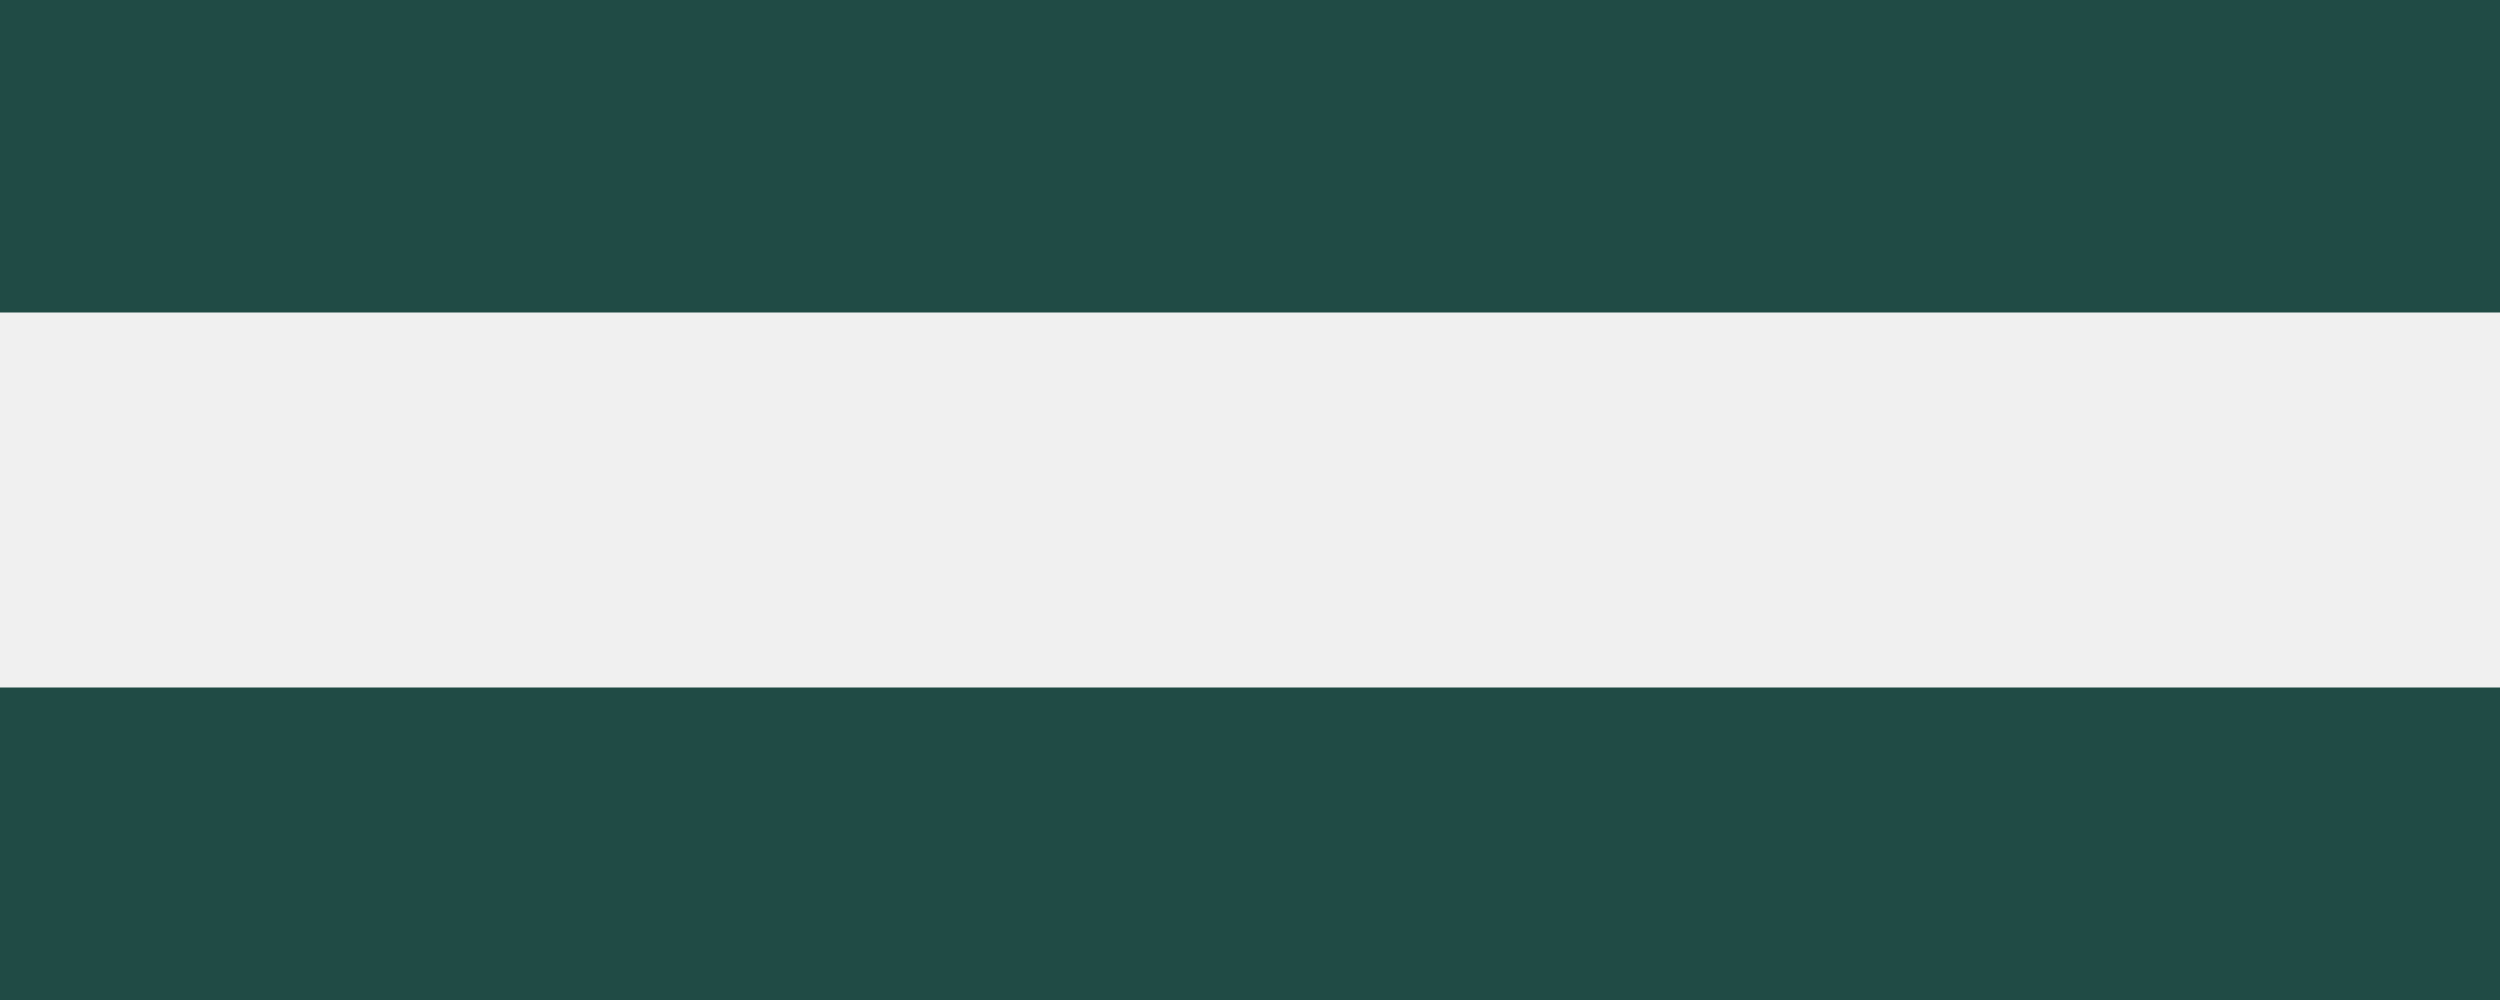
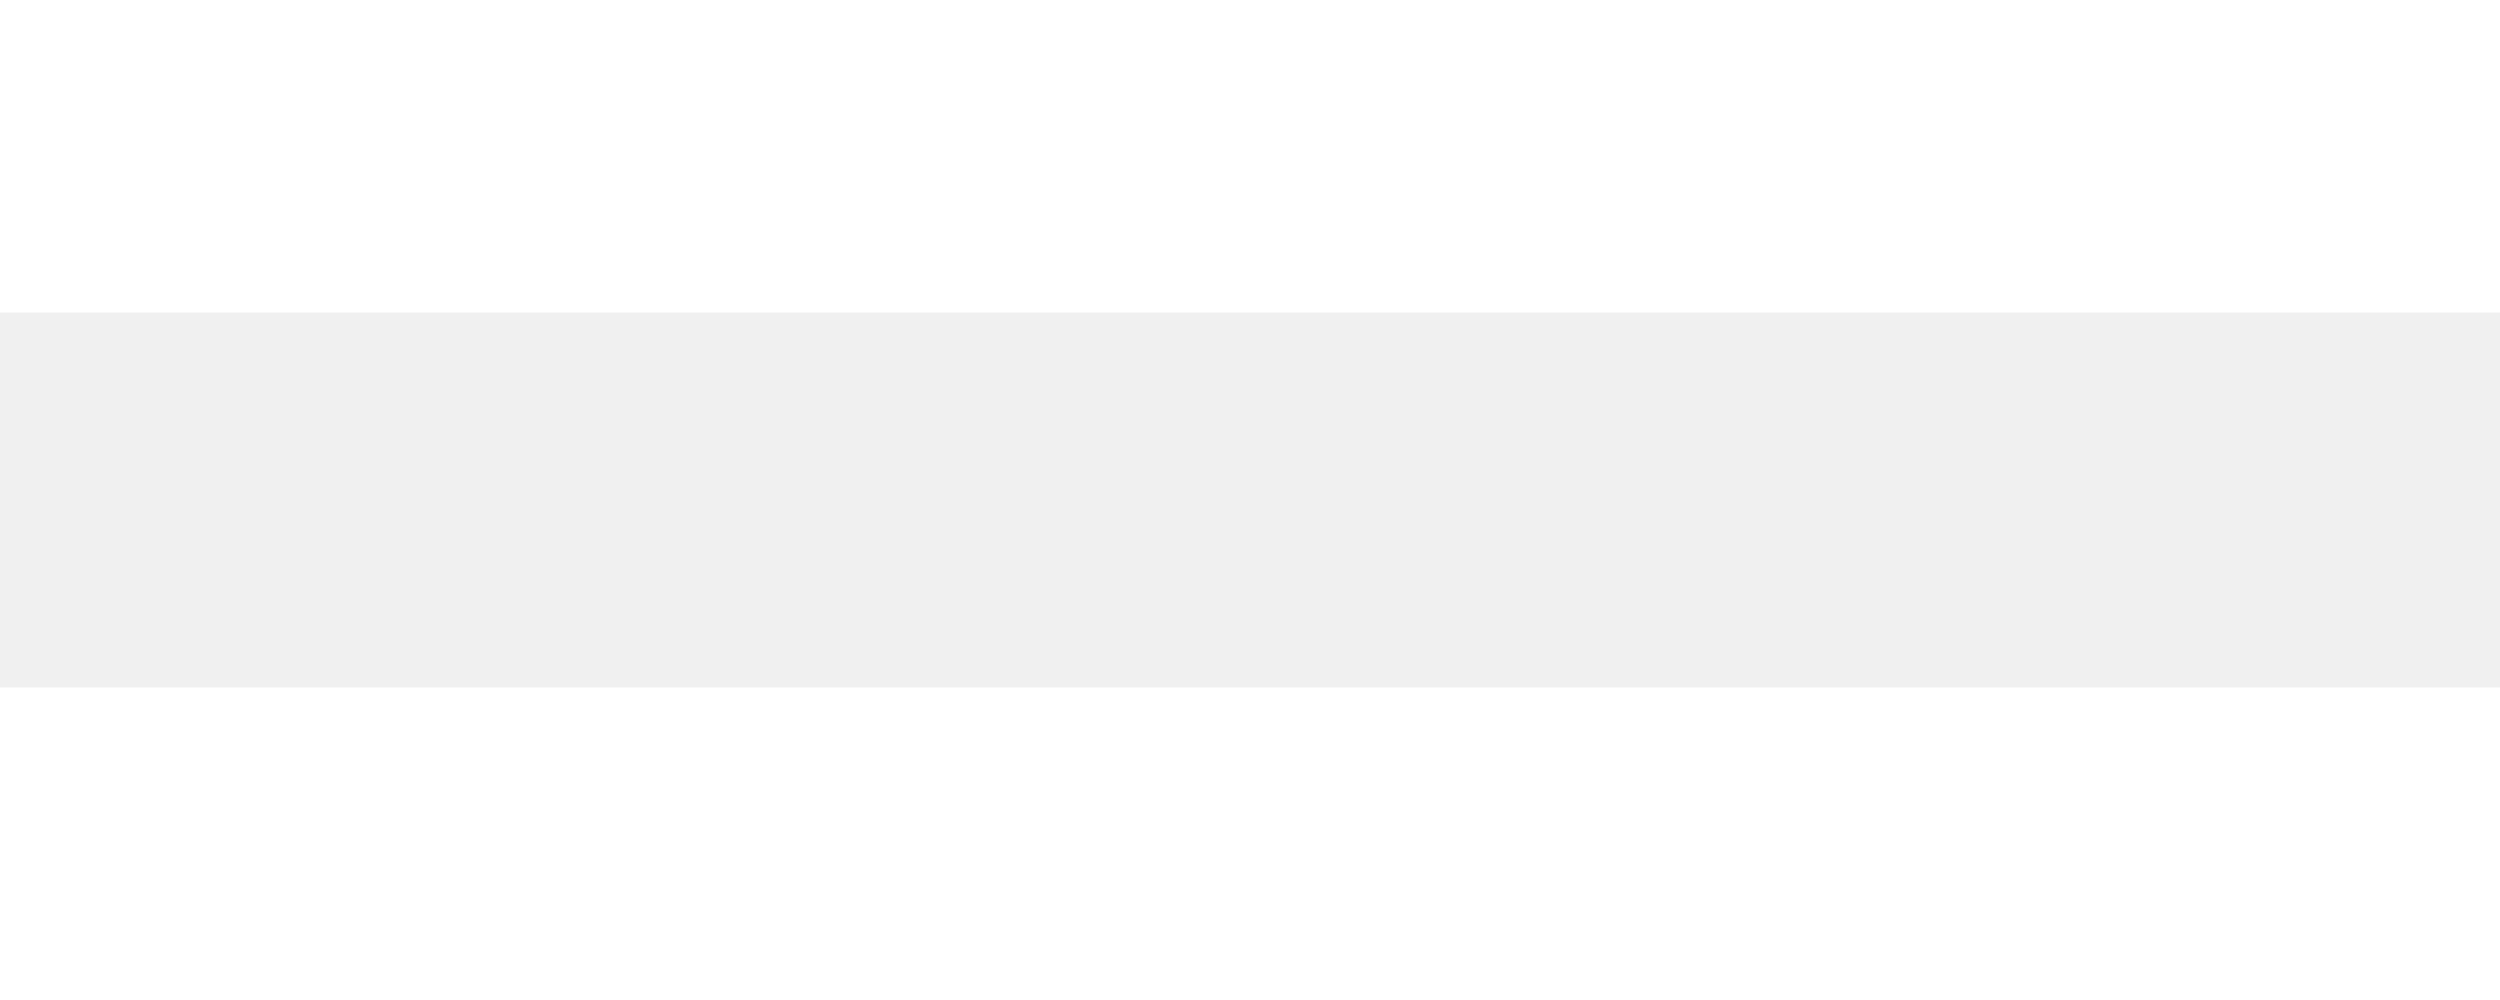
<svg xmlns="http://www.w3.org/2000/svg" width="40" height="16" viewBox="0 0 40 16" fill="none">
-   <rect width="40" height="5" fill="#204B45" />
-   <rect y="11" width="40" height="5" fill="#204B45" />
+   <g clip-path="url(#clip0_59_252)">
+     <path d="M40 0H0V5H40V0Z" fill="white" />
+     <path d="M40 11H0V16H40V11Z" fill="white" />
+   </g>
+   <defs>
+     <clipPath id="clip0_59_252">
+       <rect width="40" height="16" fill="white" />
+     </clipPath>
+   </defs>
</svg>
